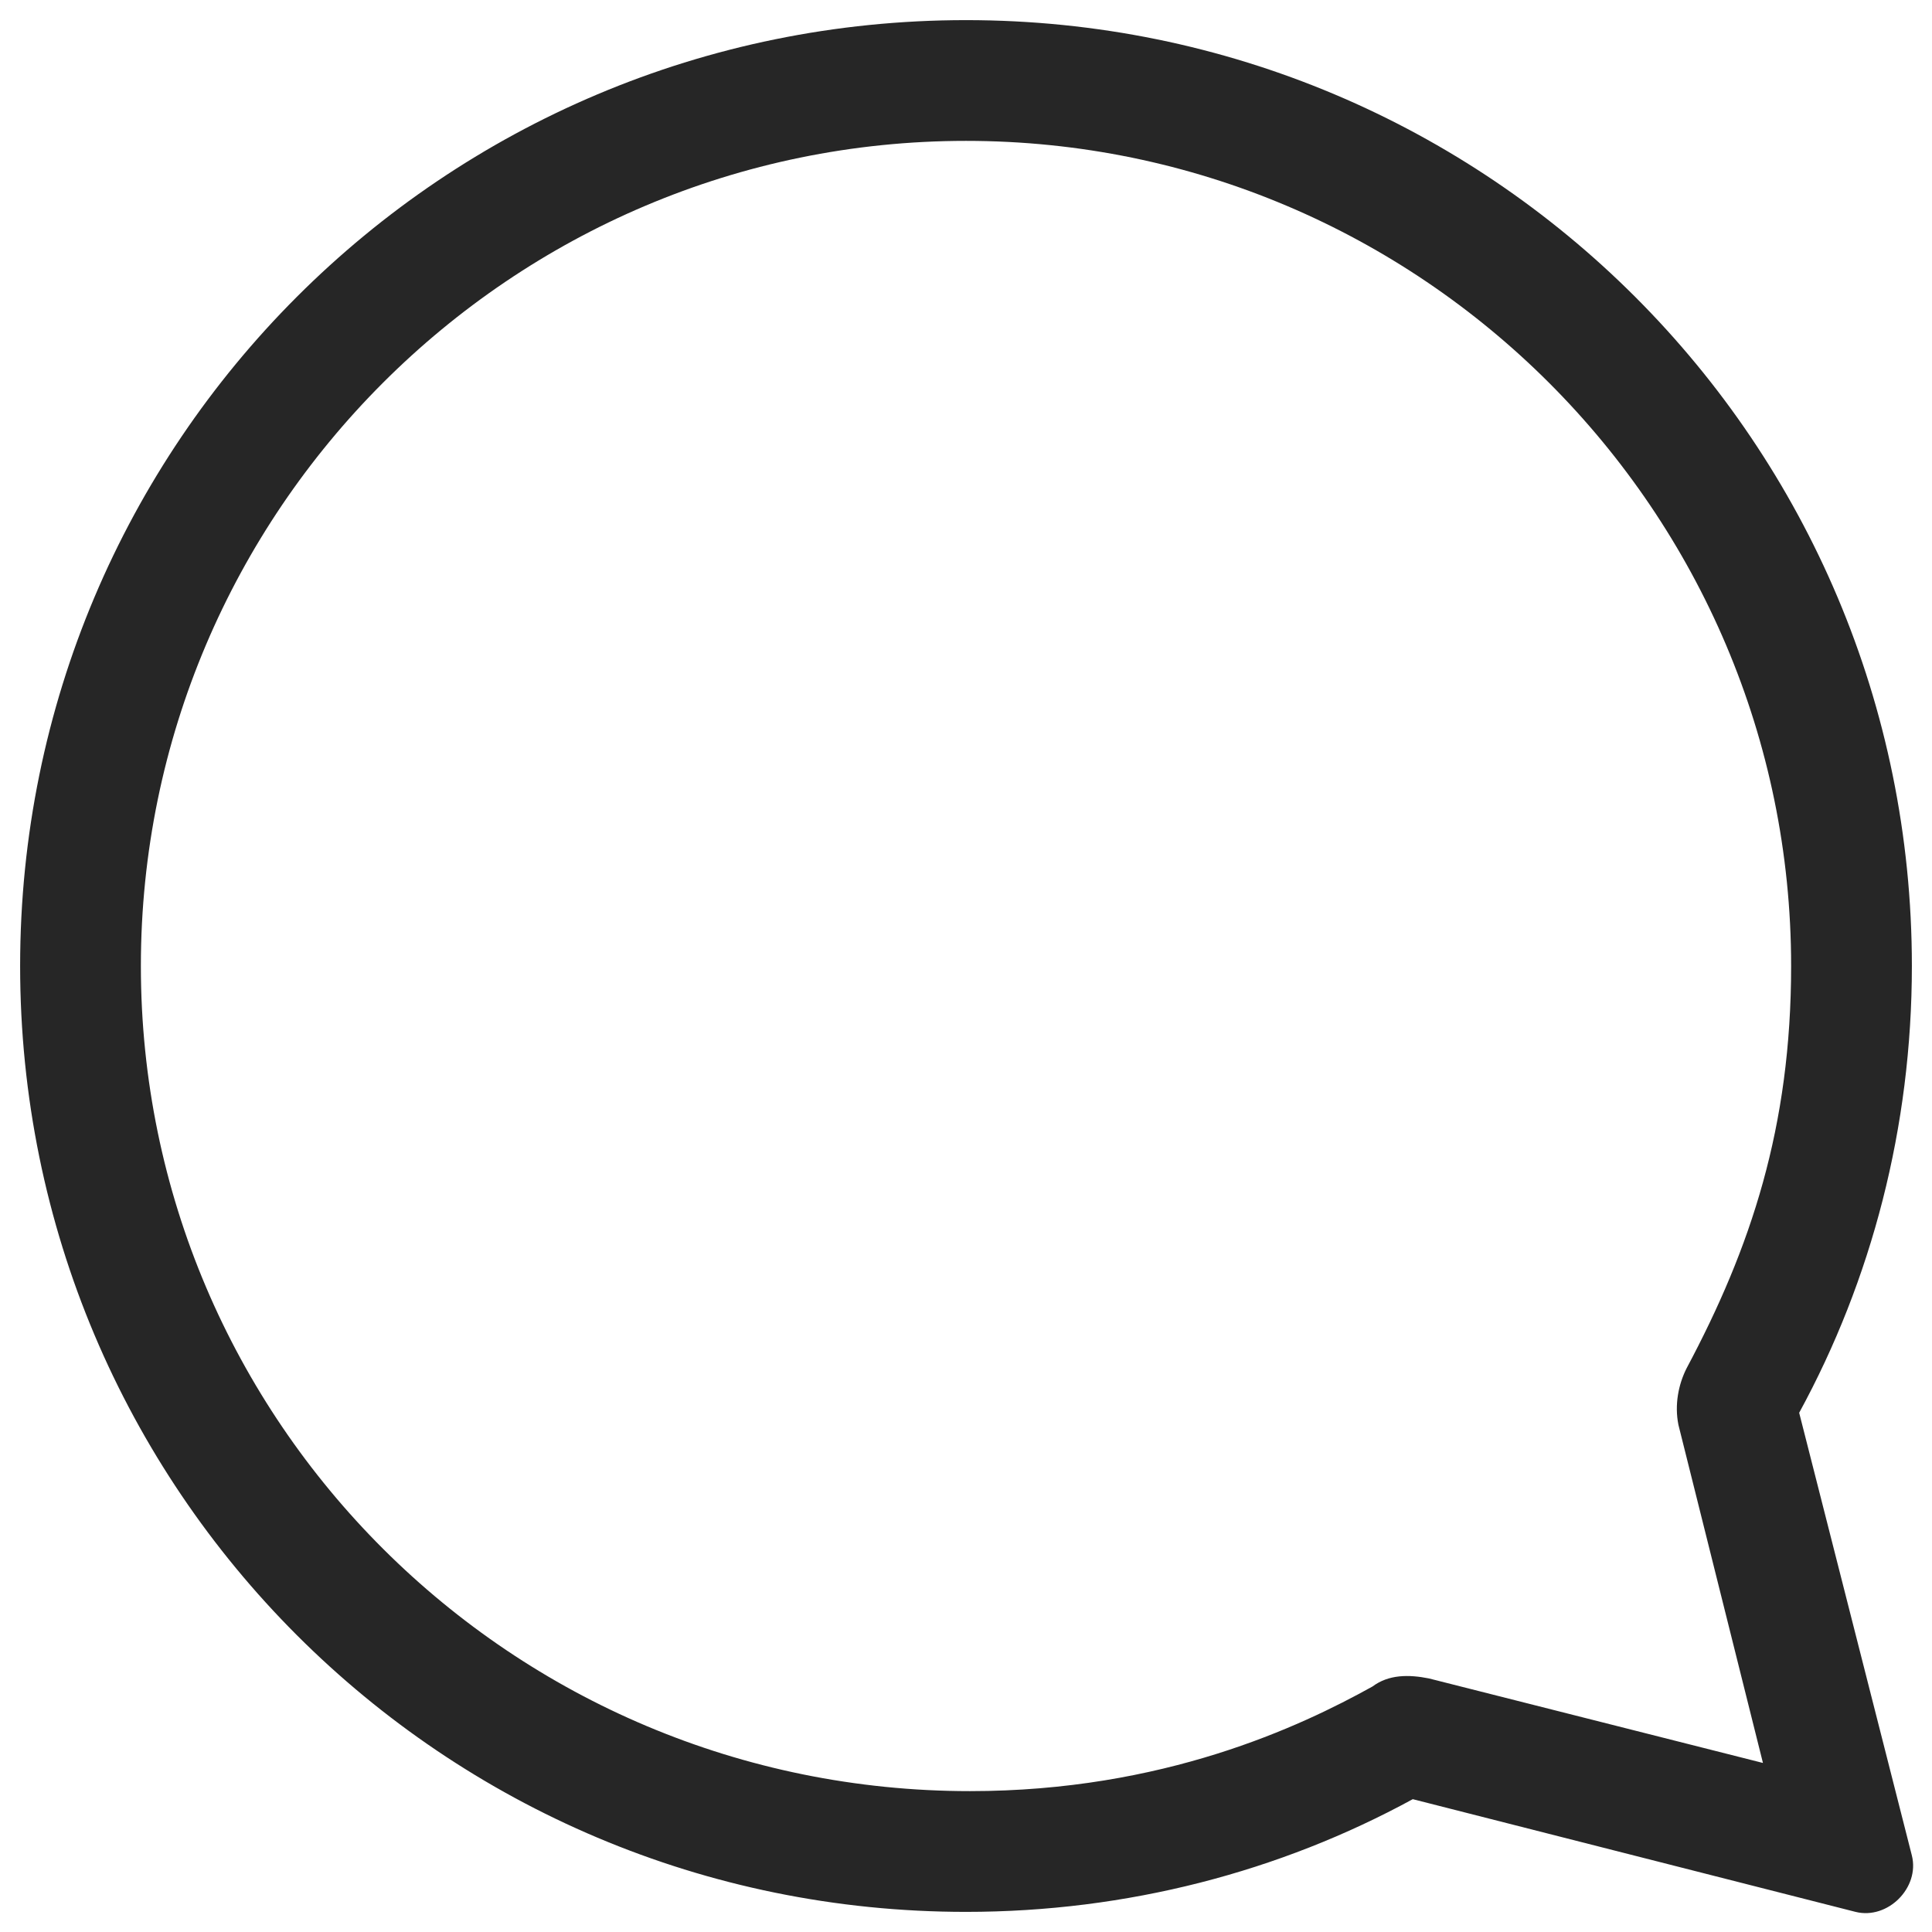
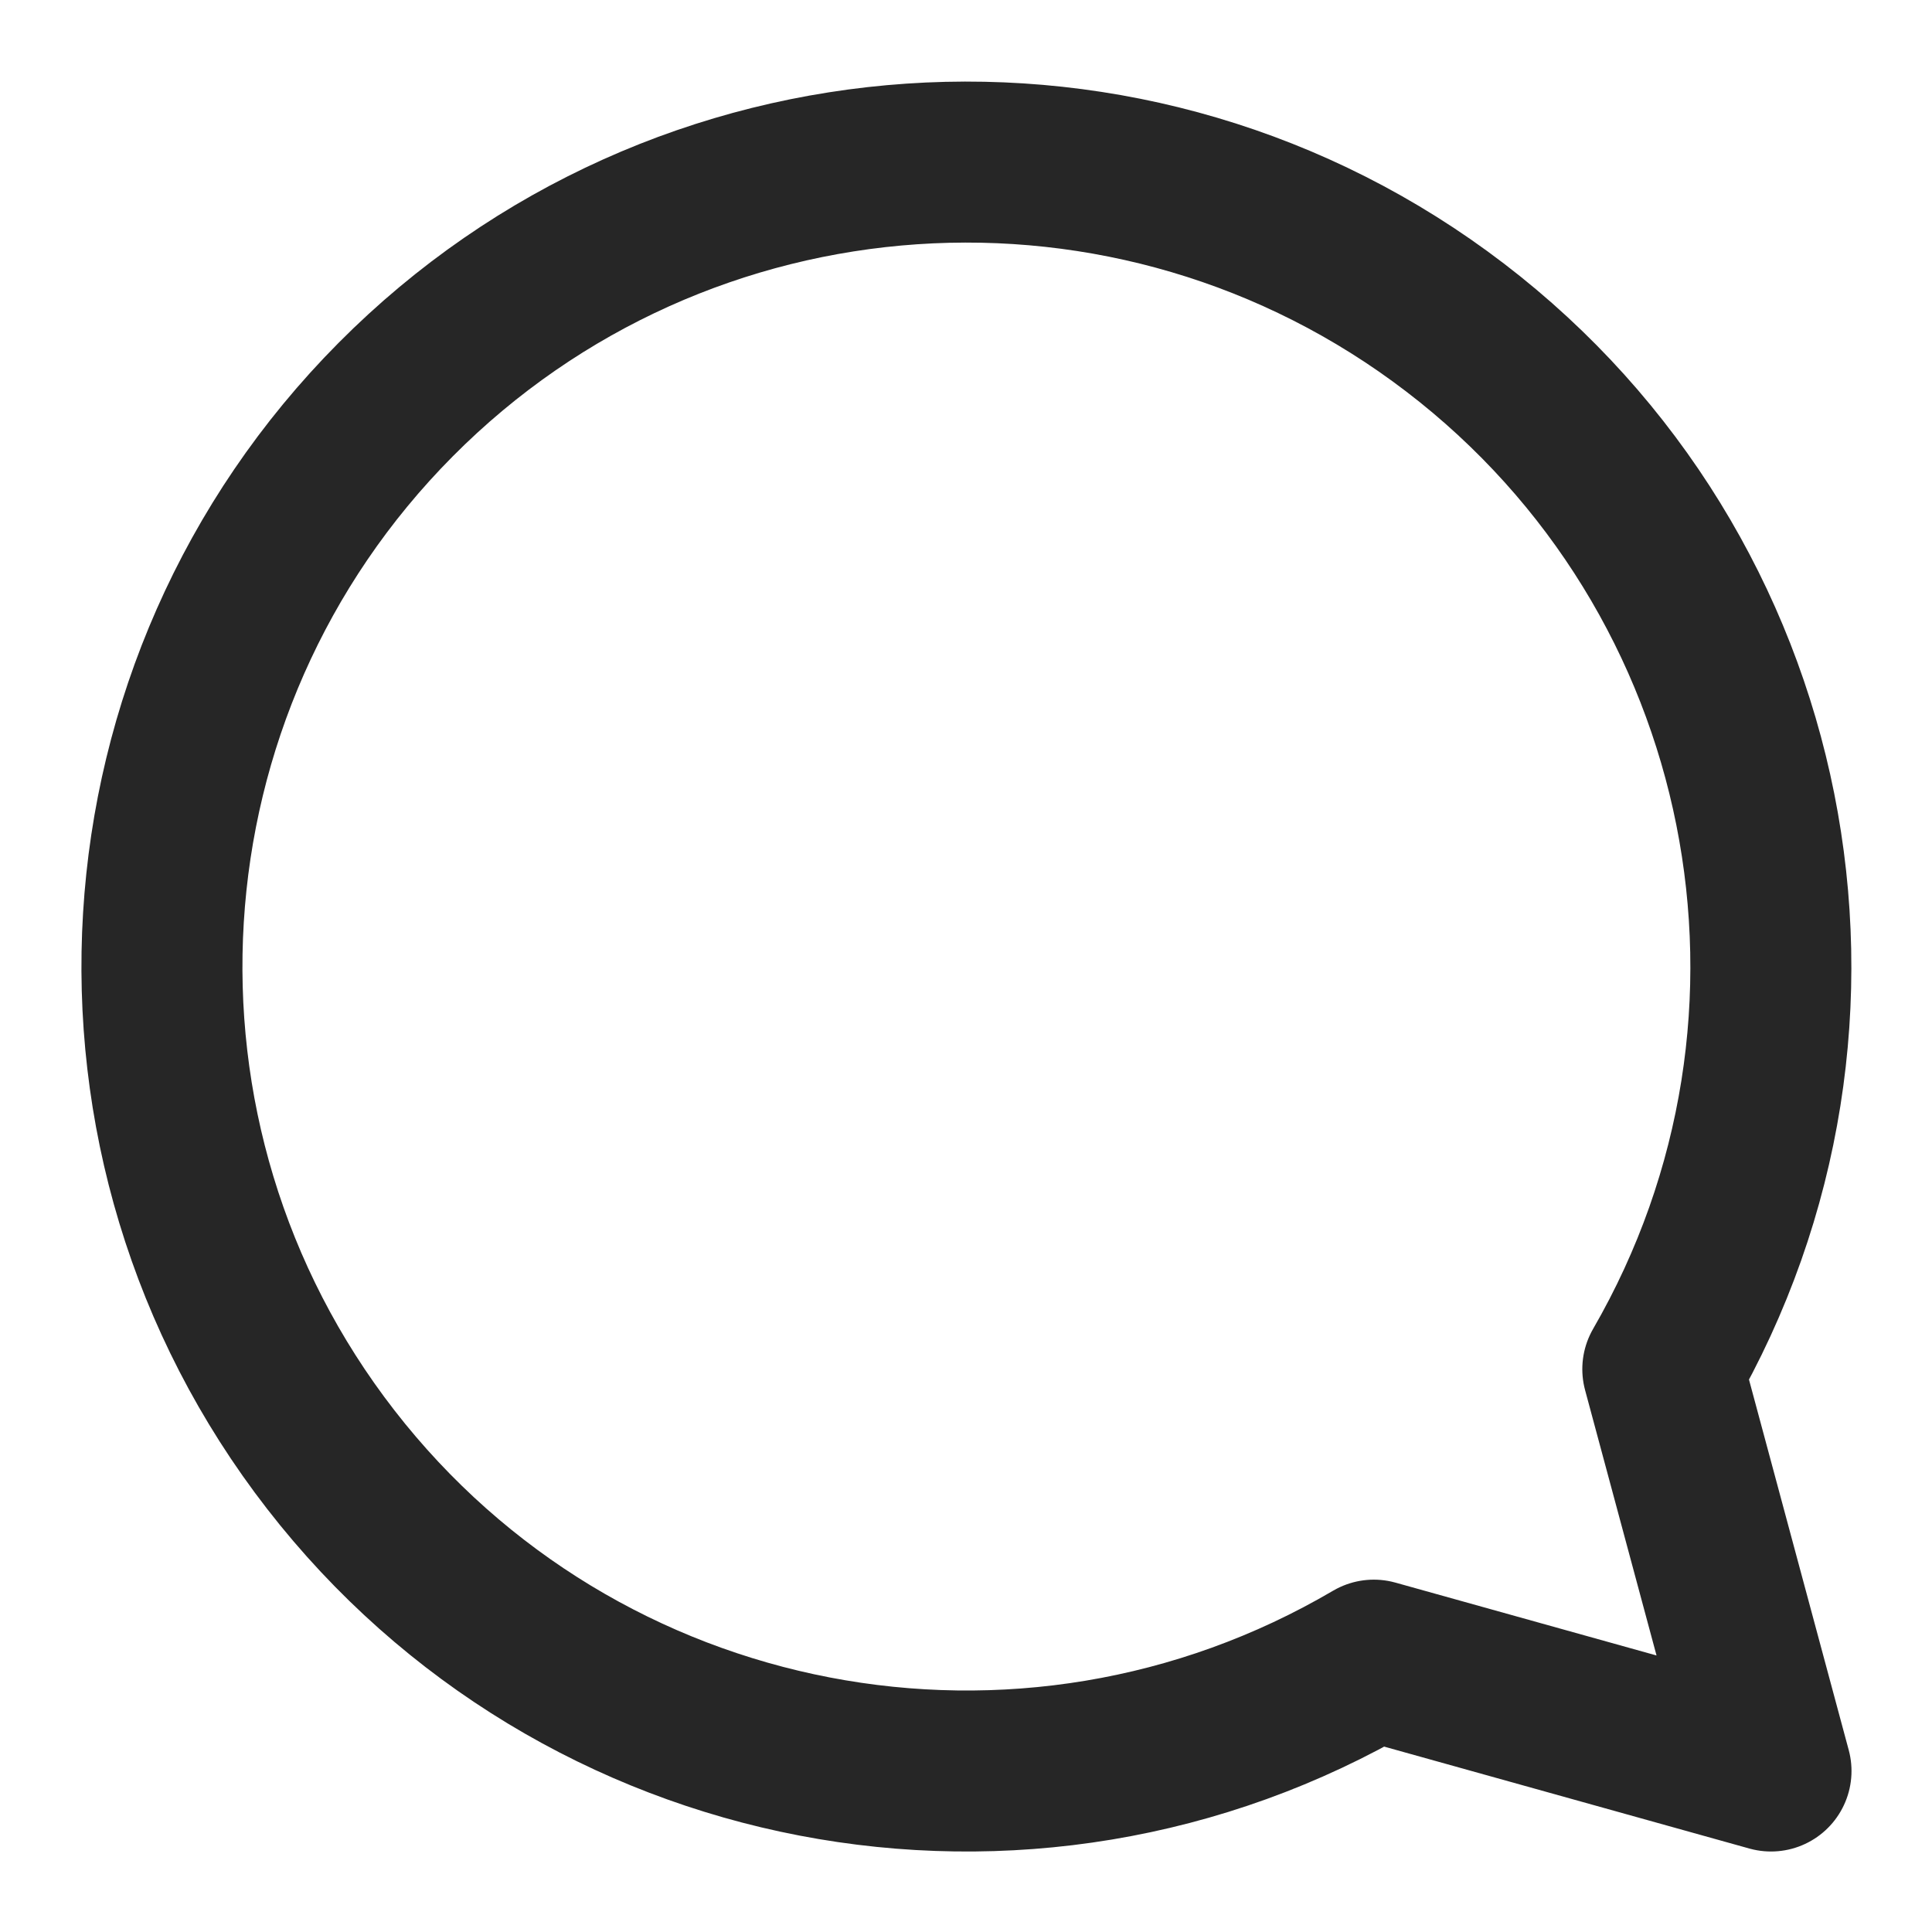
- <svg aria-label="댓글 달기" color="#262626" fill="#262626" height="24" role="img" viewBox="0 0 48 48" width="24">
-   <path clipRule="evenodd" d="M47.5 46.1l-2.8-11c1.8-3.3 2.8-7.1 2.8-11.1C47.5 11 37 .5 24 .5S.5 11 .5 24 11 47.5 24 47.5c4 0 7.8-1 11.1-2.8l11 2.8c.8.2 1.6-.6 1.4-1.4zm-3-22.1c0 4-1 7-2.6 10-.2.4-.3.9-.2 1.4l2.1 8.4-8.3-2.1c-.5-.1-1-.1-1.4.2-1.8 1-5.2 2.6-10 2.6-11.4 0-20.6-9.2-20.6-20.5S12.7 3.5 24 3.5 44.5 12.7 44.5 24z" fillRule="evenodd" />
+ <svg color="#262626" fill="#262626" height="24" role="img" viewBox="0 0 24 24" width="24">
+   <path d="M20.656 17.008a9.993 9.993 0 10-3.59 3.615L22 22z" fill="none" stroke="currentColor" stroke-linejoin="round" stroke-width="2" />
</svg>
